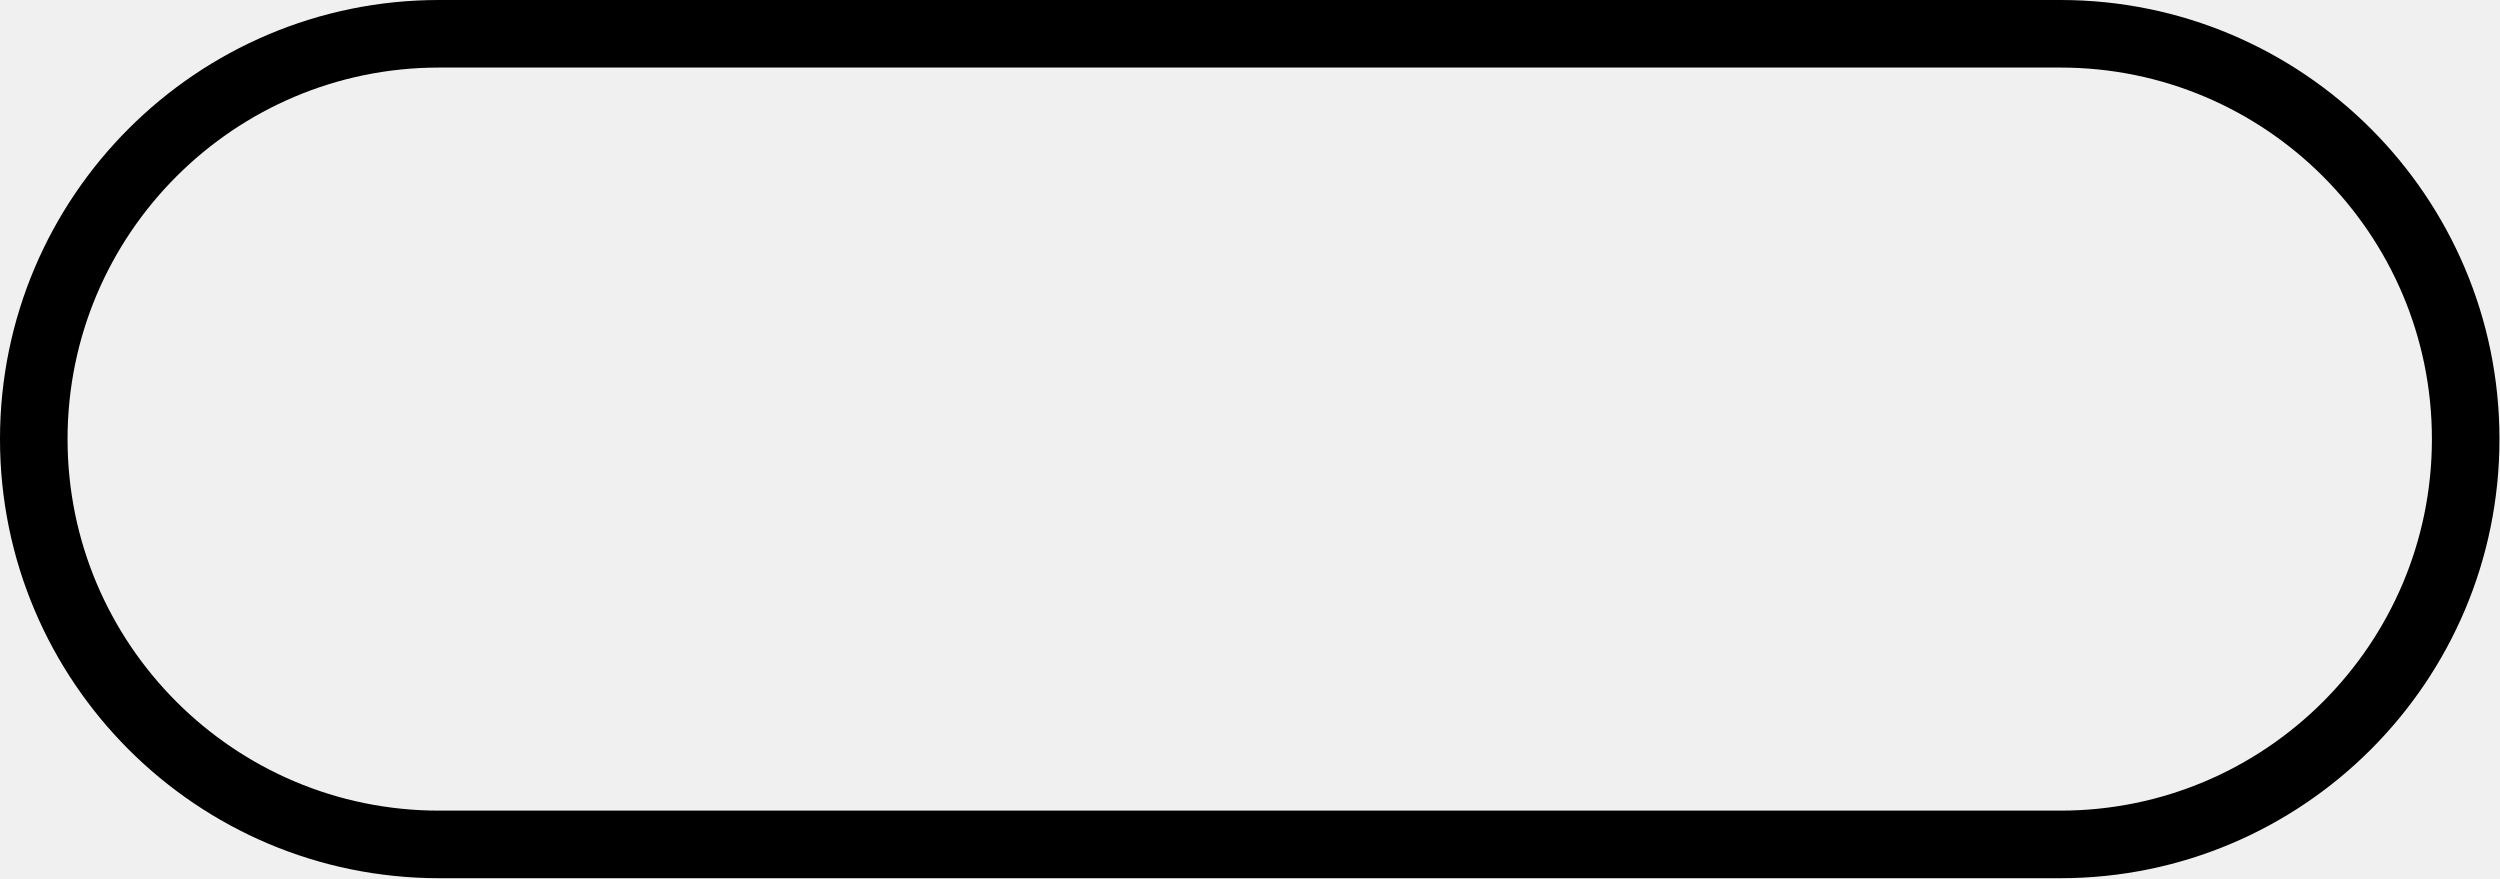
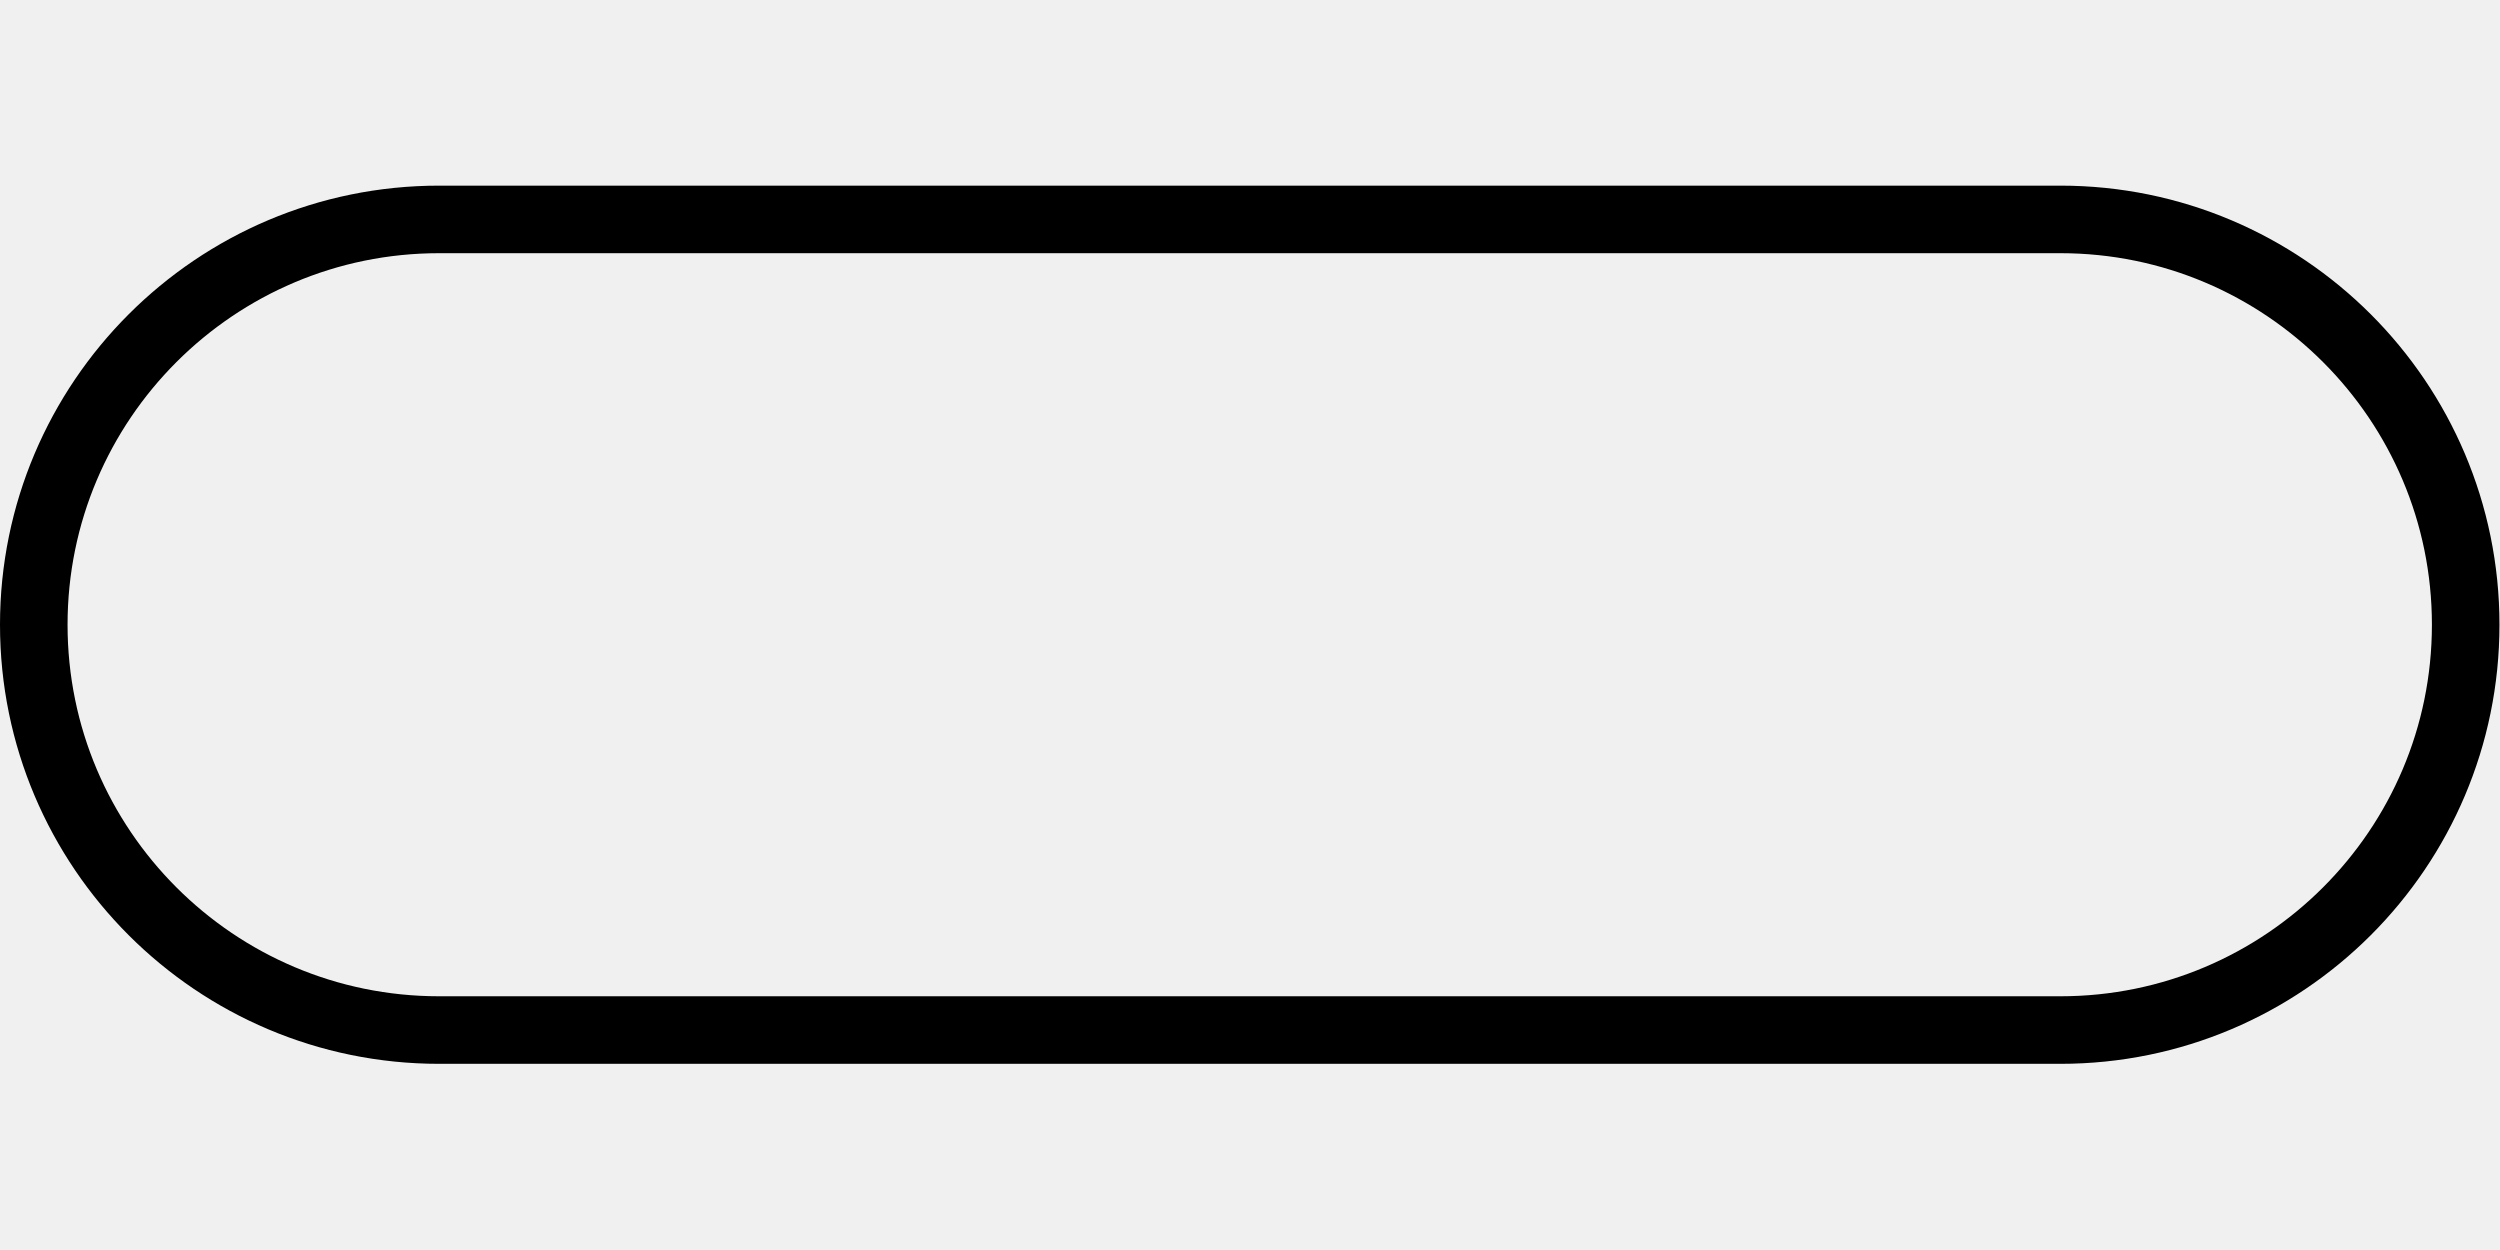
- <svg xmlns="http://www.w3.org/2000/svg" width="100%" height="100%" viewBox="0 0 1542 542" version="1.1" xml:space="preserve" style="fill-rule:evenodd;clip-rule:evenodd;stroke-linecap:round;stroke-linejoin:round;stroke-miterlimit:1.5;">
-   <path d="M270.833,520.833c-137.979,0 -250,-112.021 -250,-250c-0,-137.979 112.021,-250 250,-250l1000,0c137.979,0 250,112.021 250,250c0,137.979 -112.021,250 -250,250l-1000,0Z" style="fill:#fff;fill-opacity:0;stroke:#000;stroke-width:41.67px;" />
+ <svg xmlns="http://www.w3.org/2000/svg" width="128px" height="64px" viewBox="0 0 1542 542" version="1.1" xml:space="preserve" style="fill-rule:evenodd;clip-rule:evenodd;stroke-linecap:round;stroke-linejoin:round;stroke-miterlimit:1.5;">
+   <g transform="matrix(1,0,0,1,0.002,0.002)">
+     <path d="M270.833,520.833C132.854,520.833 20.833,408.812 20.833,270.833C20.833,132.854 132.854,20.833 270.833,20.833L1270.833,20.833C1408.812,20.833 1520.833,132.854 1520.833,270.833C1520.833,408.812 1408.812,520.833 1270.833,520.833L270.833,520.833Z" style="fill:white;fill-opacity:0;stroke:black;stroke-width:41.67px;" />
+   </g>
</svg>
